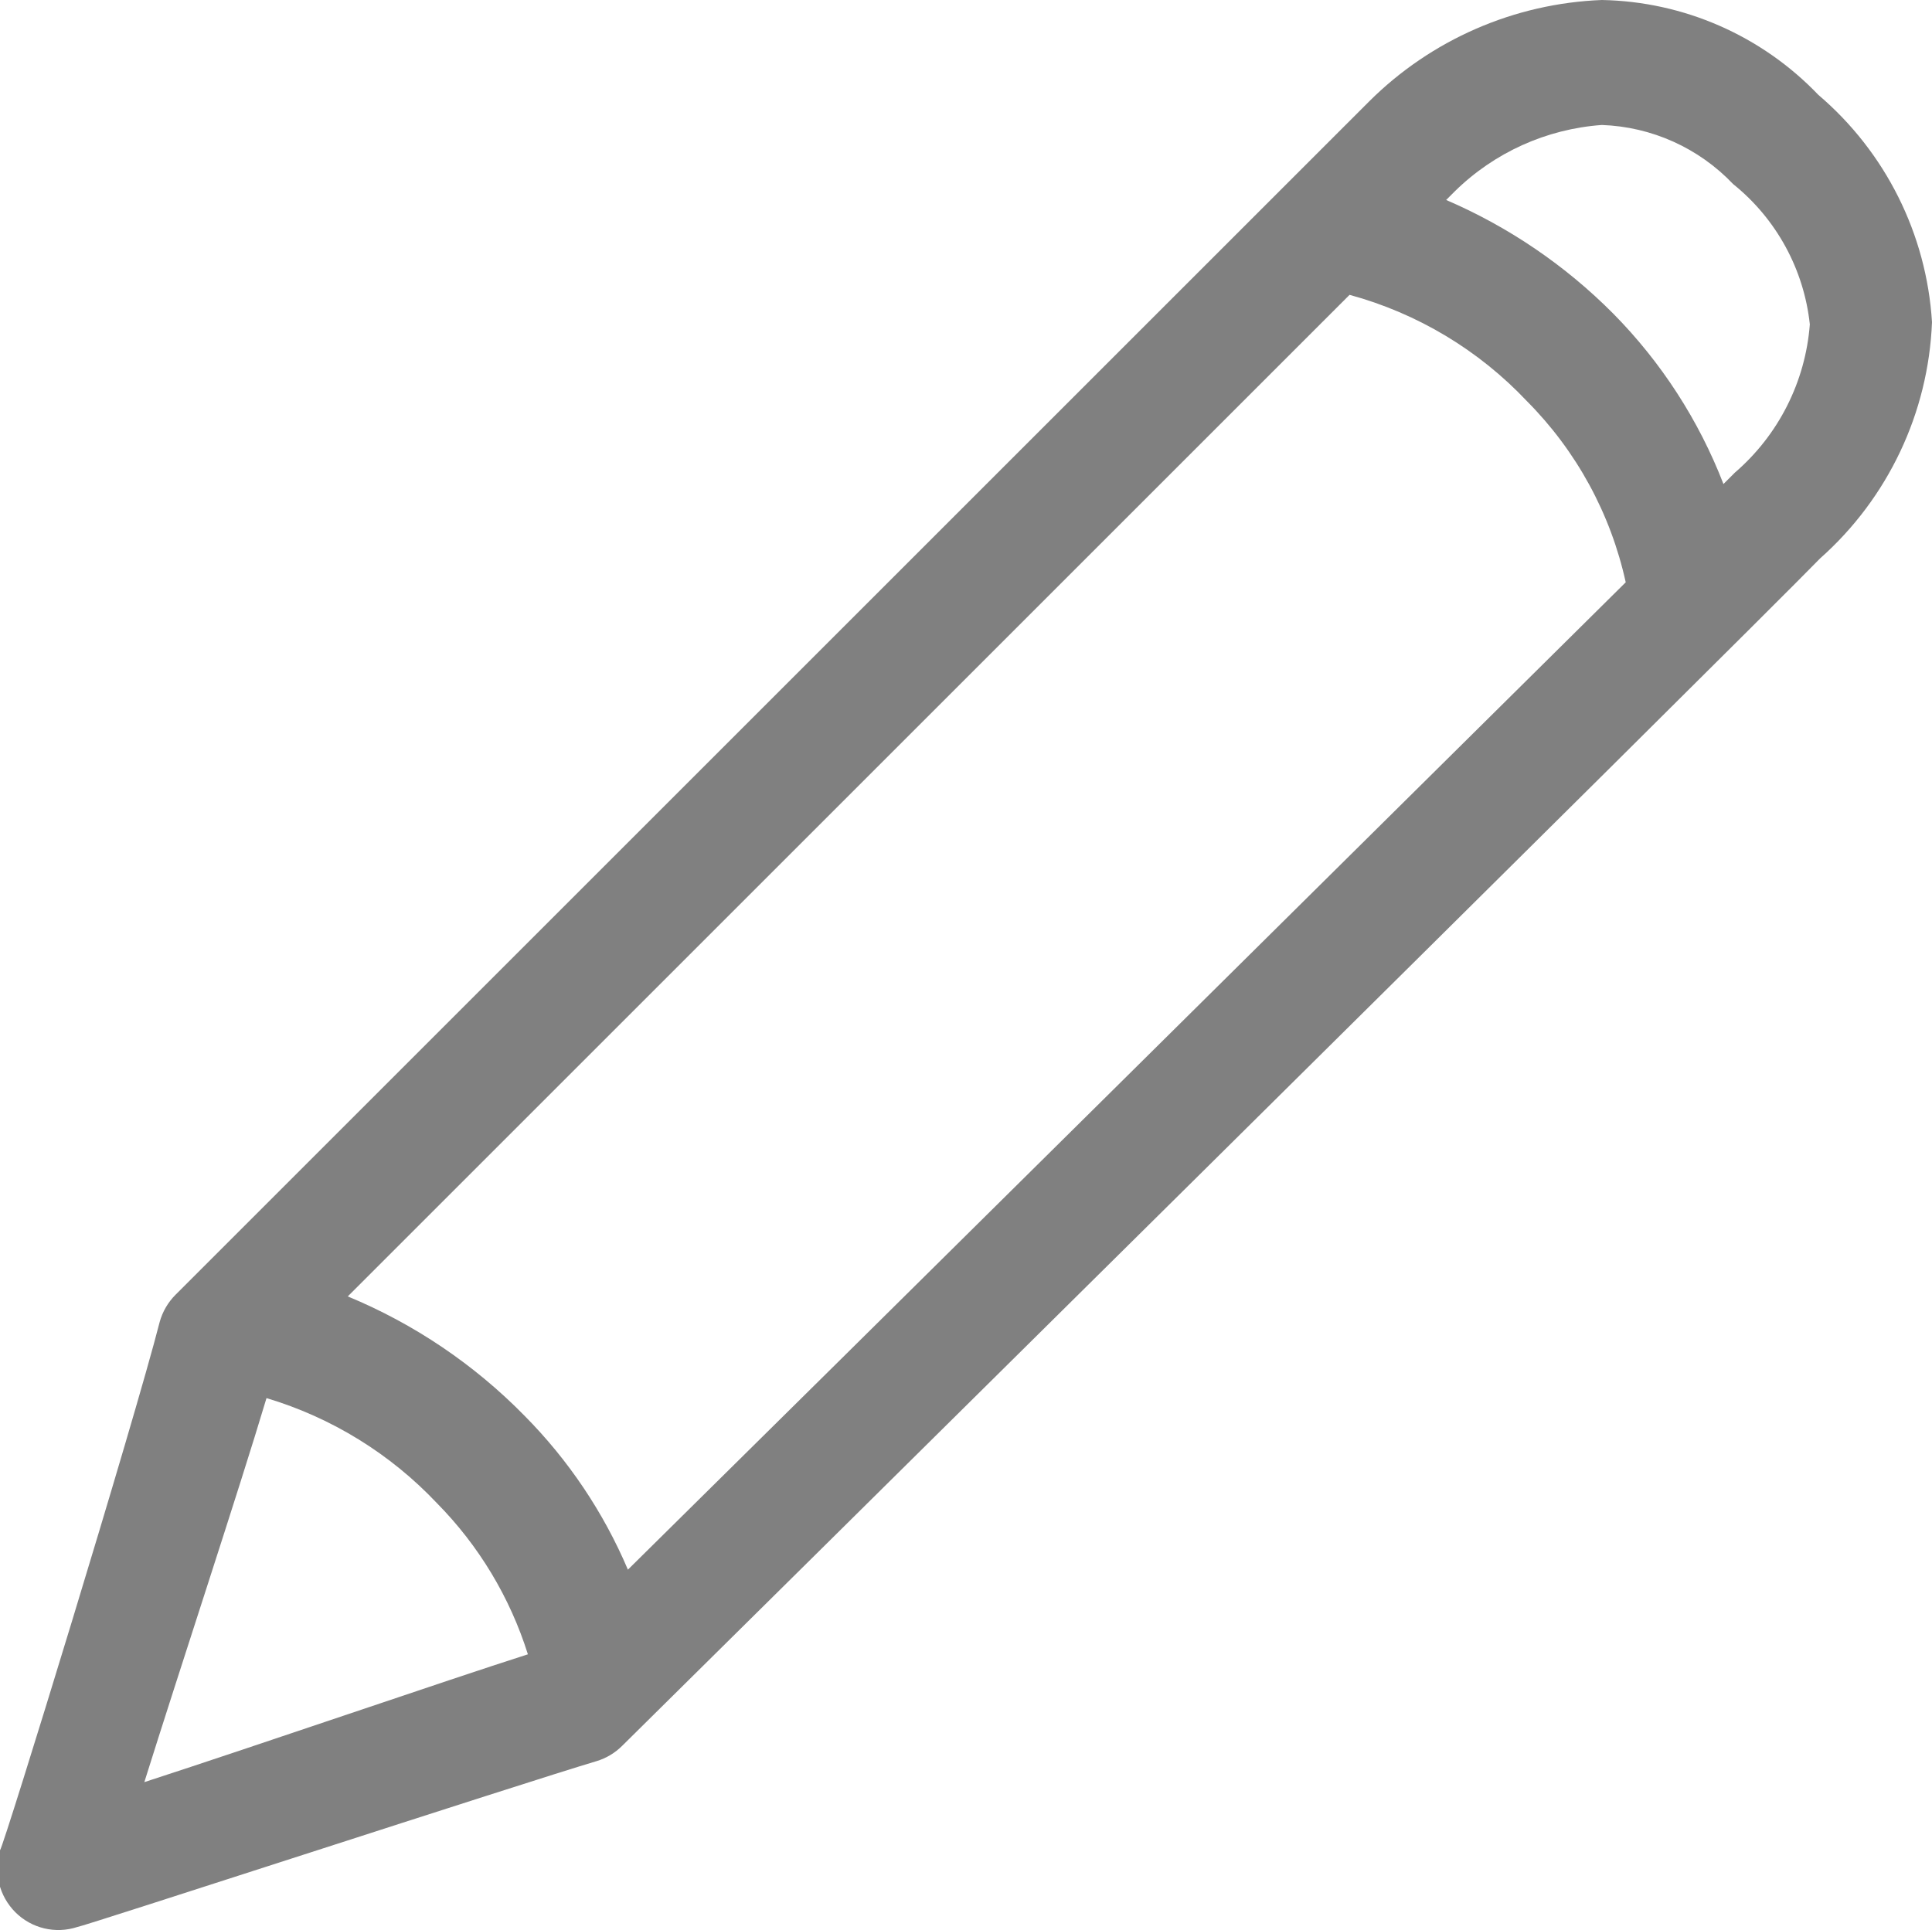
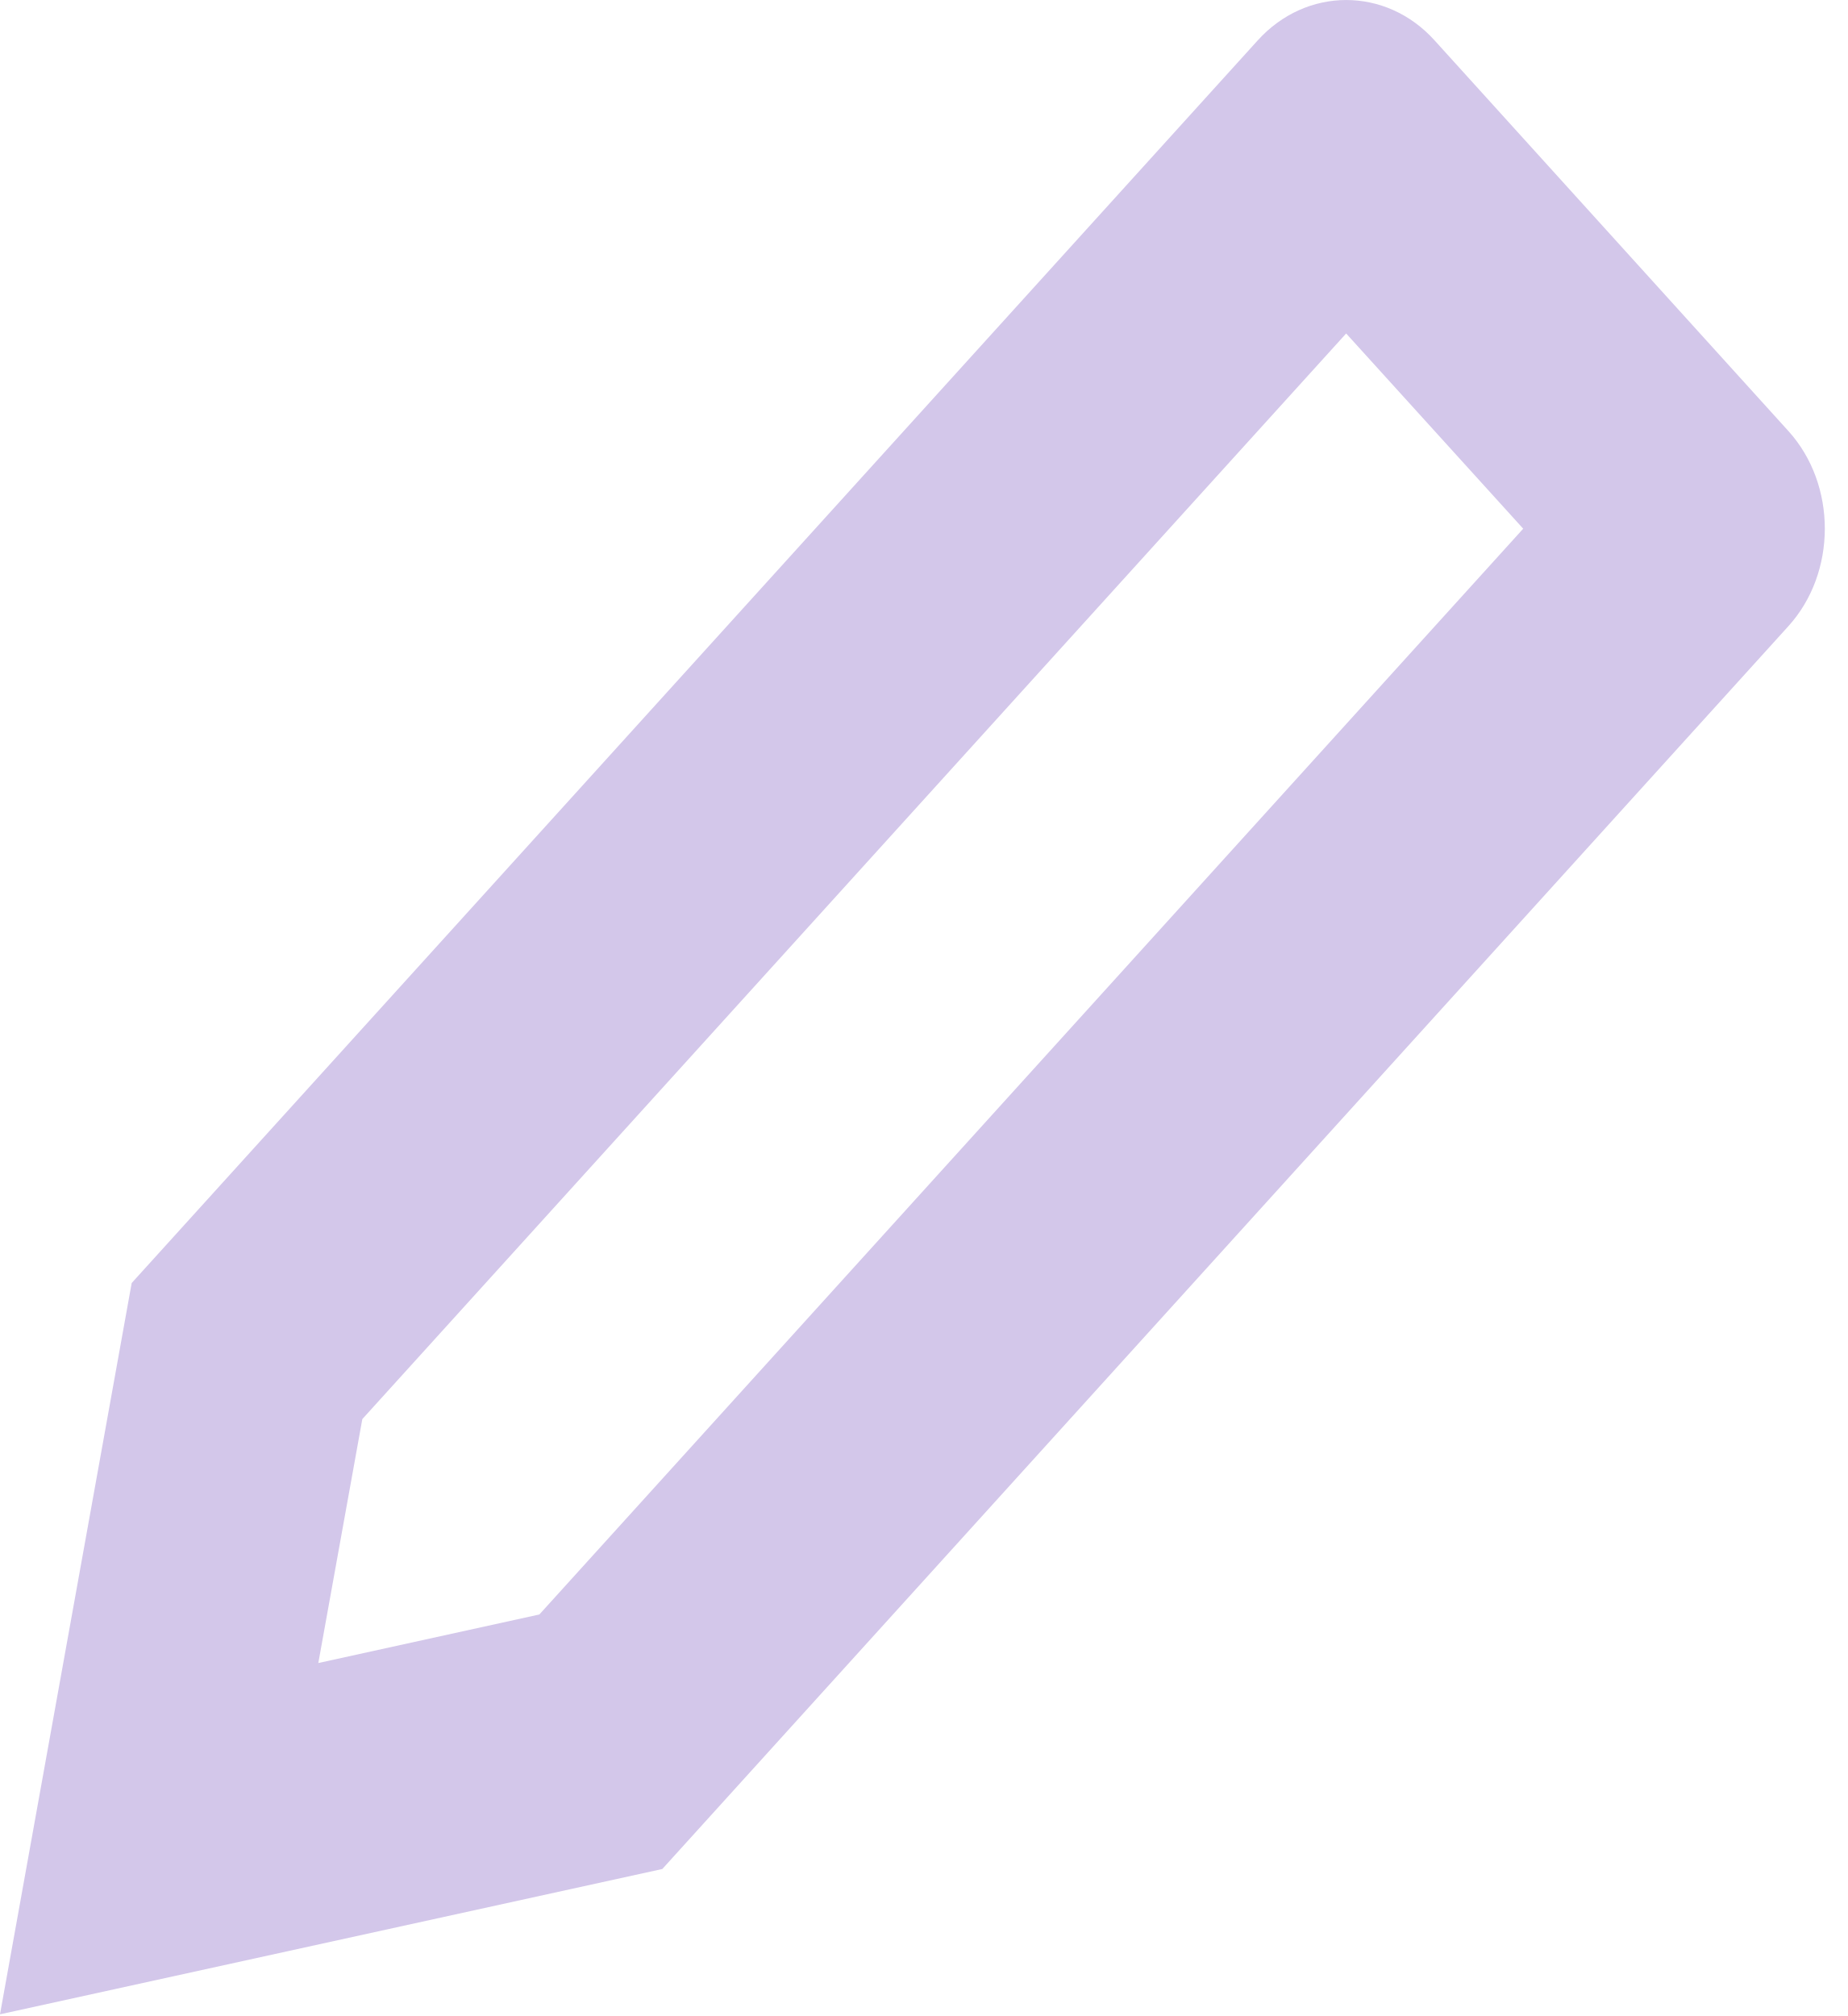
- <svg xmlns="http://www.w3.org/2000/svg" viewBox="0 0 34 33.97">
-   <defs>
-     <style>.cls-1{fill:gray;fill-rule:evenodd;}</style>
-   </defs>
-   <g id="Layer_2" data-name="Layer 2">
-     <g id="Layer_1-2" data-name="Layer 1">
-       <g id="_8f9b0a88-51d9-4647-bc41-badcce75c9f5.psd" data-name="8f9b0a88-51d9-4647-bc41-badcce75c9f5.psd">
-         <g id="Pencil">
-           <path class="cls-1" d="M32,1.67A5.41,5.41,0,0,0,28.19,0a6.14,6.14,0,0,0-4.1,1.79l-21,21a1.09,1.09,0,0,0-.28.48C2.37,25,.07,32.49,0,32.57a1.09,1.09,0,0,0,.27,1.09,1.07,1.07,0,0,0,1.09.26c.08,0,7.86-2.54,9.14-2.92a1.08,1.08,0,0,0,.45-.27c.81-.8,19.82-19.6,21.08-20.9A5.87,5.87,0,0,0,34,5.67,5.72,5.72,0,0,0,32,1.67ZM23.75,5.19a6.71,6.71,0,0,1,3.12,1.87,6.49,6.49,0,0,1,1.74,3.19C24.43,14.39,14.83,23.9,11.05,27.63a8.66,8.66,0,0,0-1.82-2.71,9.37,9.37,0,0,0-3.11-2.1ZM4.69,24.61a6.81,6.81,0,0,1,3,1.85,6.61,6.61,0,0,1,1.6,2.66c-1.47.47-4.69,1.58-6.75,2.25C3.17,29.36,4.2,26.25,4.69,24.61ZM30.53,8.32l-.2.2a8.77,8.77,0,0,0-1.94-3,9.35,9.35,0,0,0-2.94-2l.15-.15a4.11,4.11,0,0,1,2.59-1.17A3.35,3.35,0,0,1,30.5,3.24a3.67,3.67,0,0,1,1.35,2.47A3.83,3.83,0,0,1,30.53,8.32Z" />
+ <svg xmlns="http://www.w3.org/2000/svg" width="11px" height="12px" viewBox="0 0 11 12" version="1.1">
+   <defs />
+   <g id="customer-page-(corrected-design)" stroke="none" stroke-width="1" fill="none" fill-rule="evenodd">
+     <g id="Customer-Page-(original-size)" transform="translate(-157, -302)" fill="#D3C7EA" fill-rule="nonzero">
+       <g id="Group-2" transform="translate(-195, 0)">
+         <g id="customer-photo" transform="translate(195, 68)">
+           <g id="Group-64" transform="translate(14, 214)">
+             <g id="ic-edit" transform="translate(143, 20)">
+               <path d="M10.647,2.566 L8.54,0.24 C8.251,-0.08 7.777,-0.08 7.487,0.241 L0.784,7.637 L0,11.99 L3.943,11.125 L10.646,3.728 C10.936,3.409 10.936,2.885 10.647,2.566 Z M3.211,9.61 L1.895,9.899 L2.157,8.447 L8.014,1.985 L9.068,3.147 L3.211,9.61 Z" id="Shape" />
+             </g>
+           </g>
        </g>
      </g>
    </g>
  </g>
</svg>
